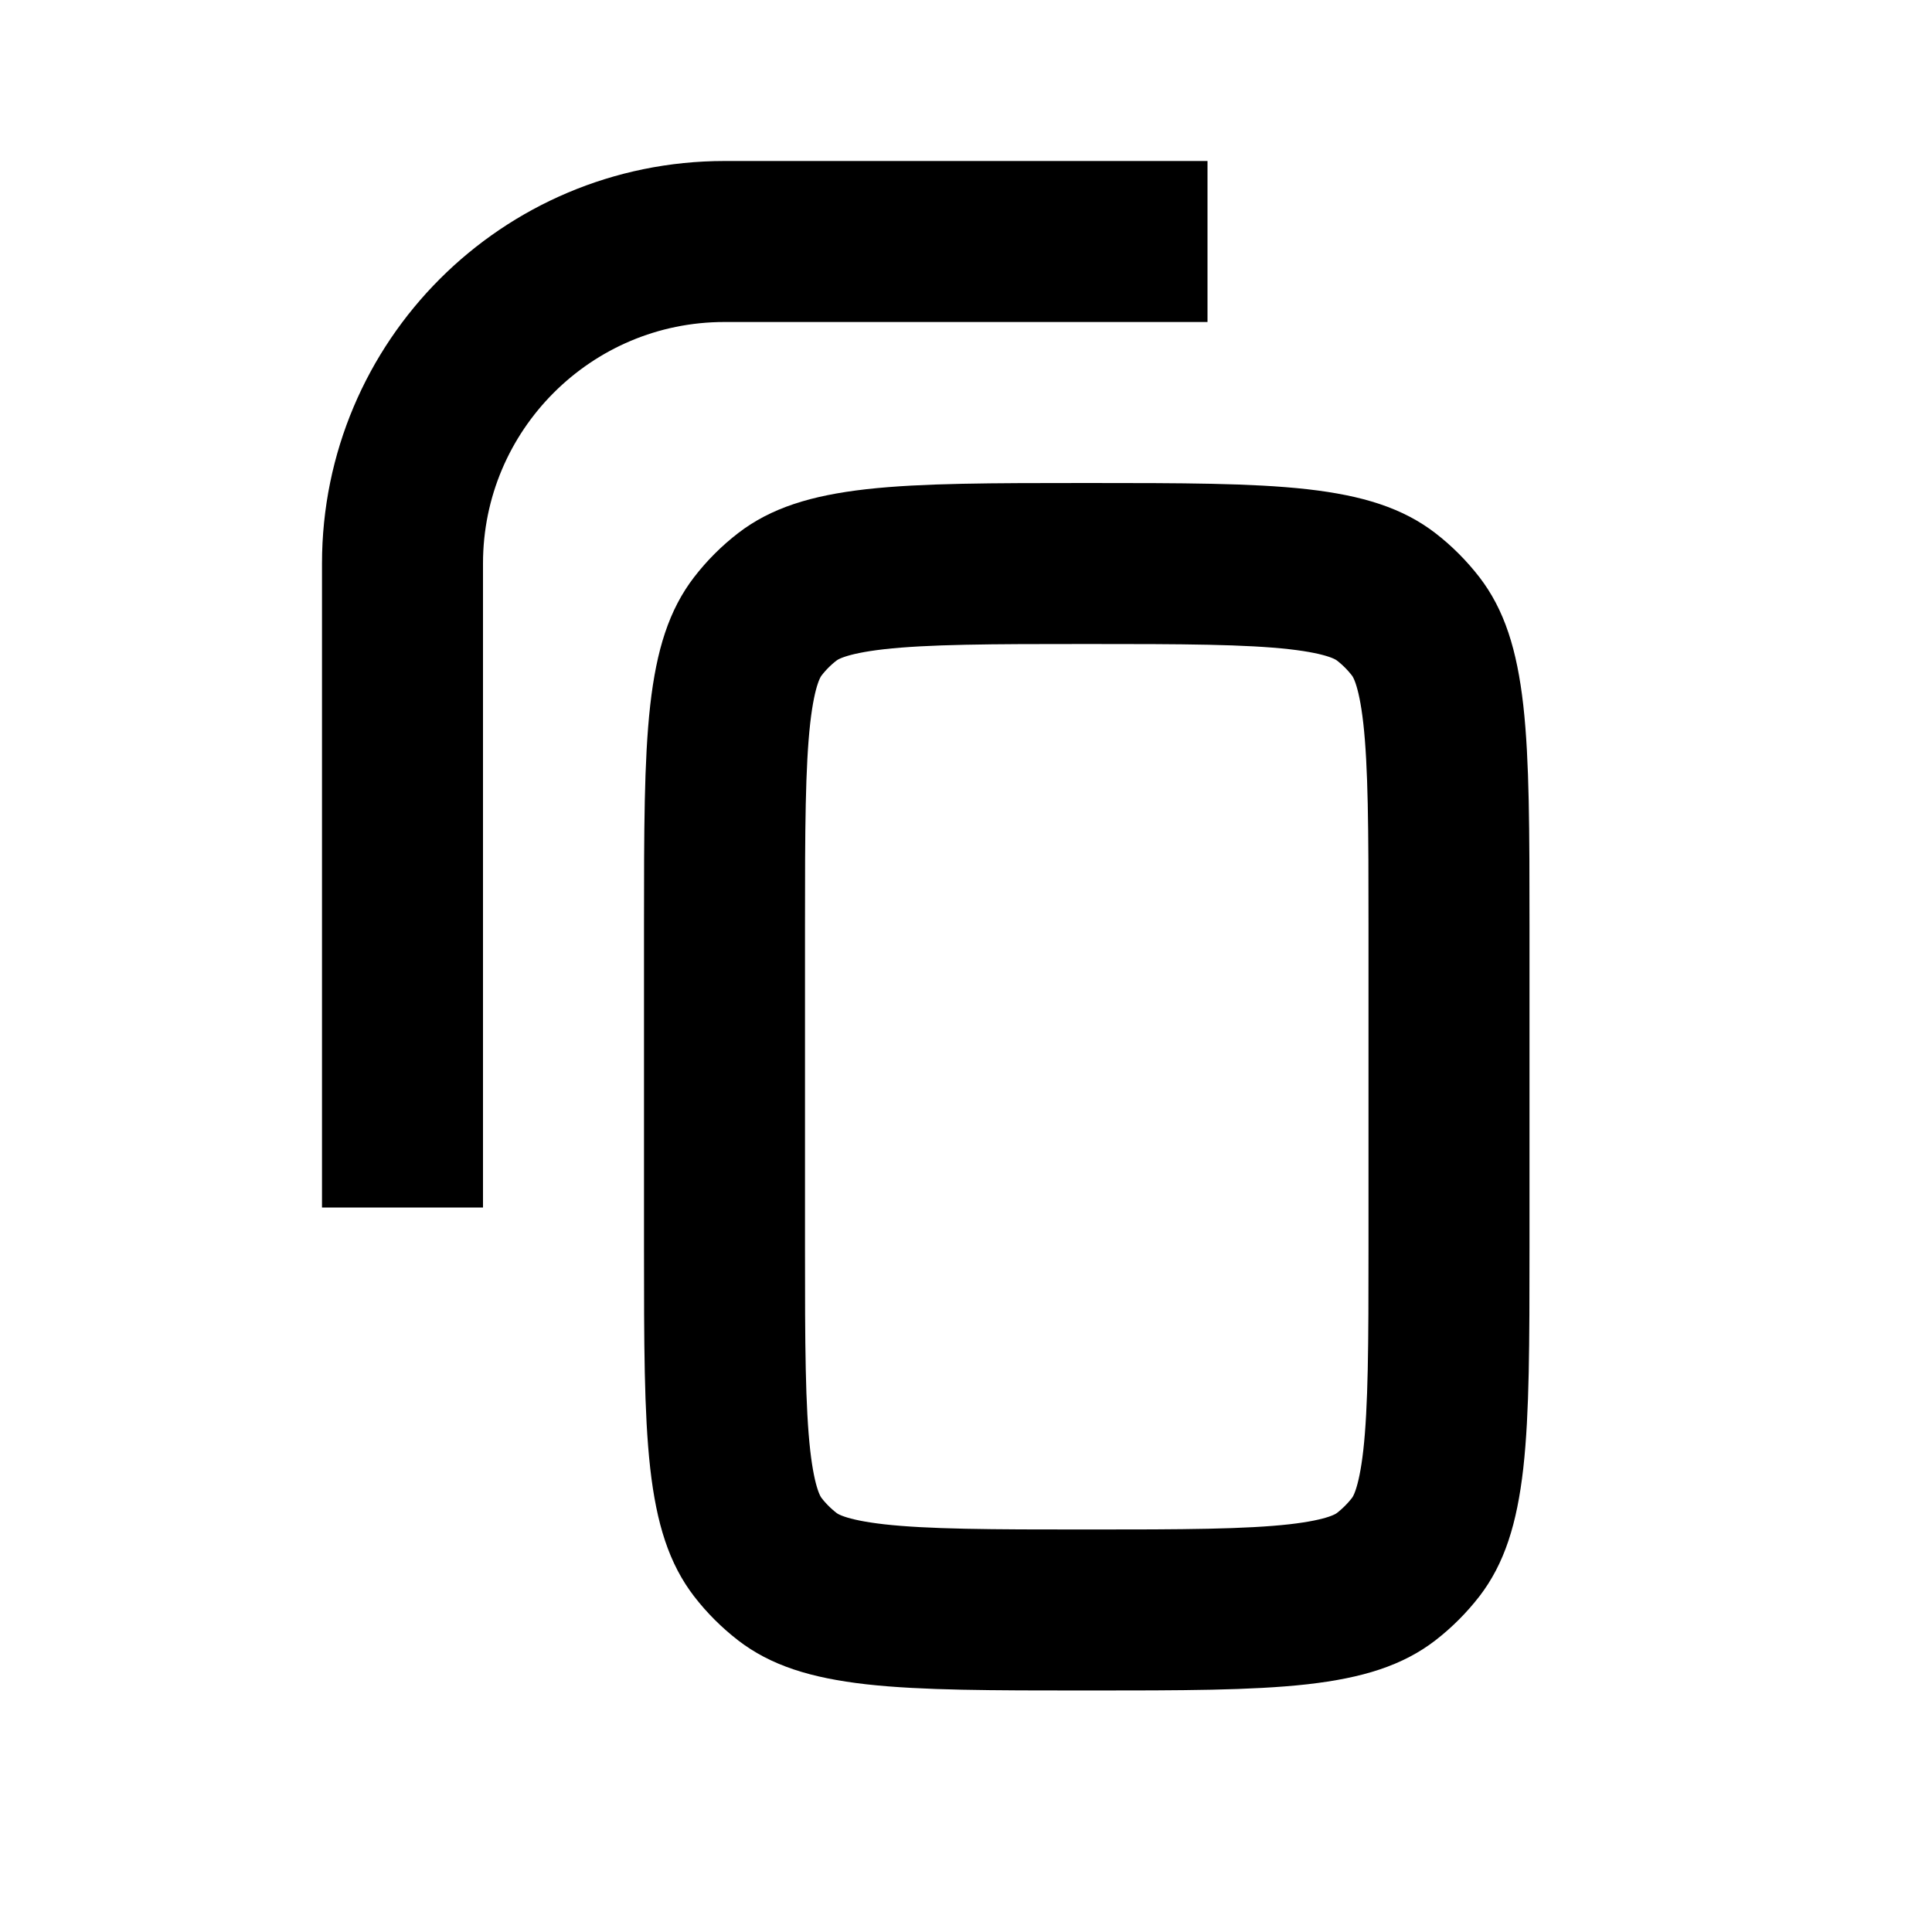
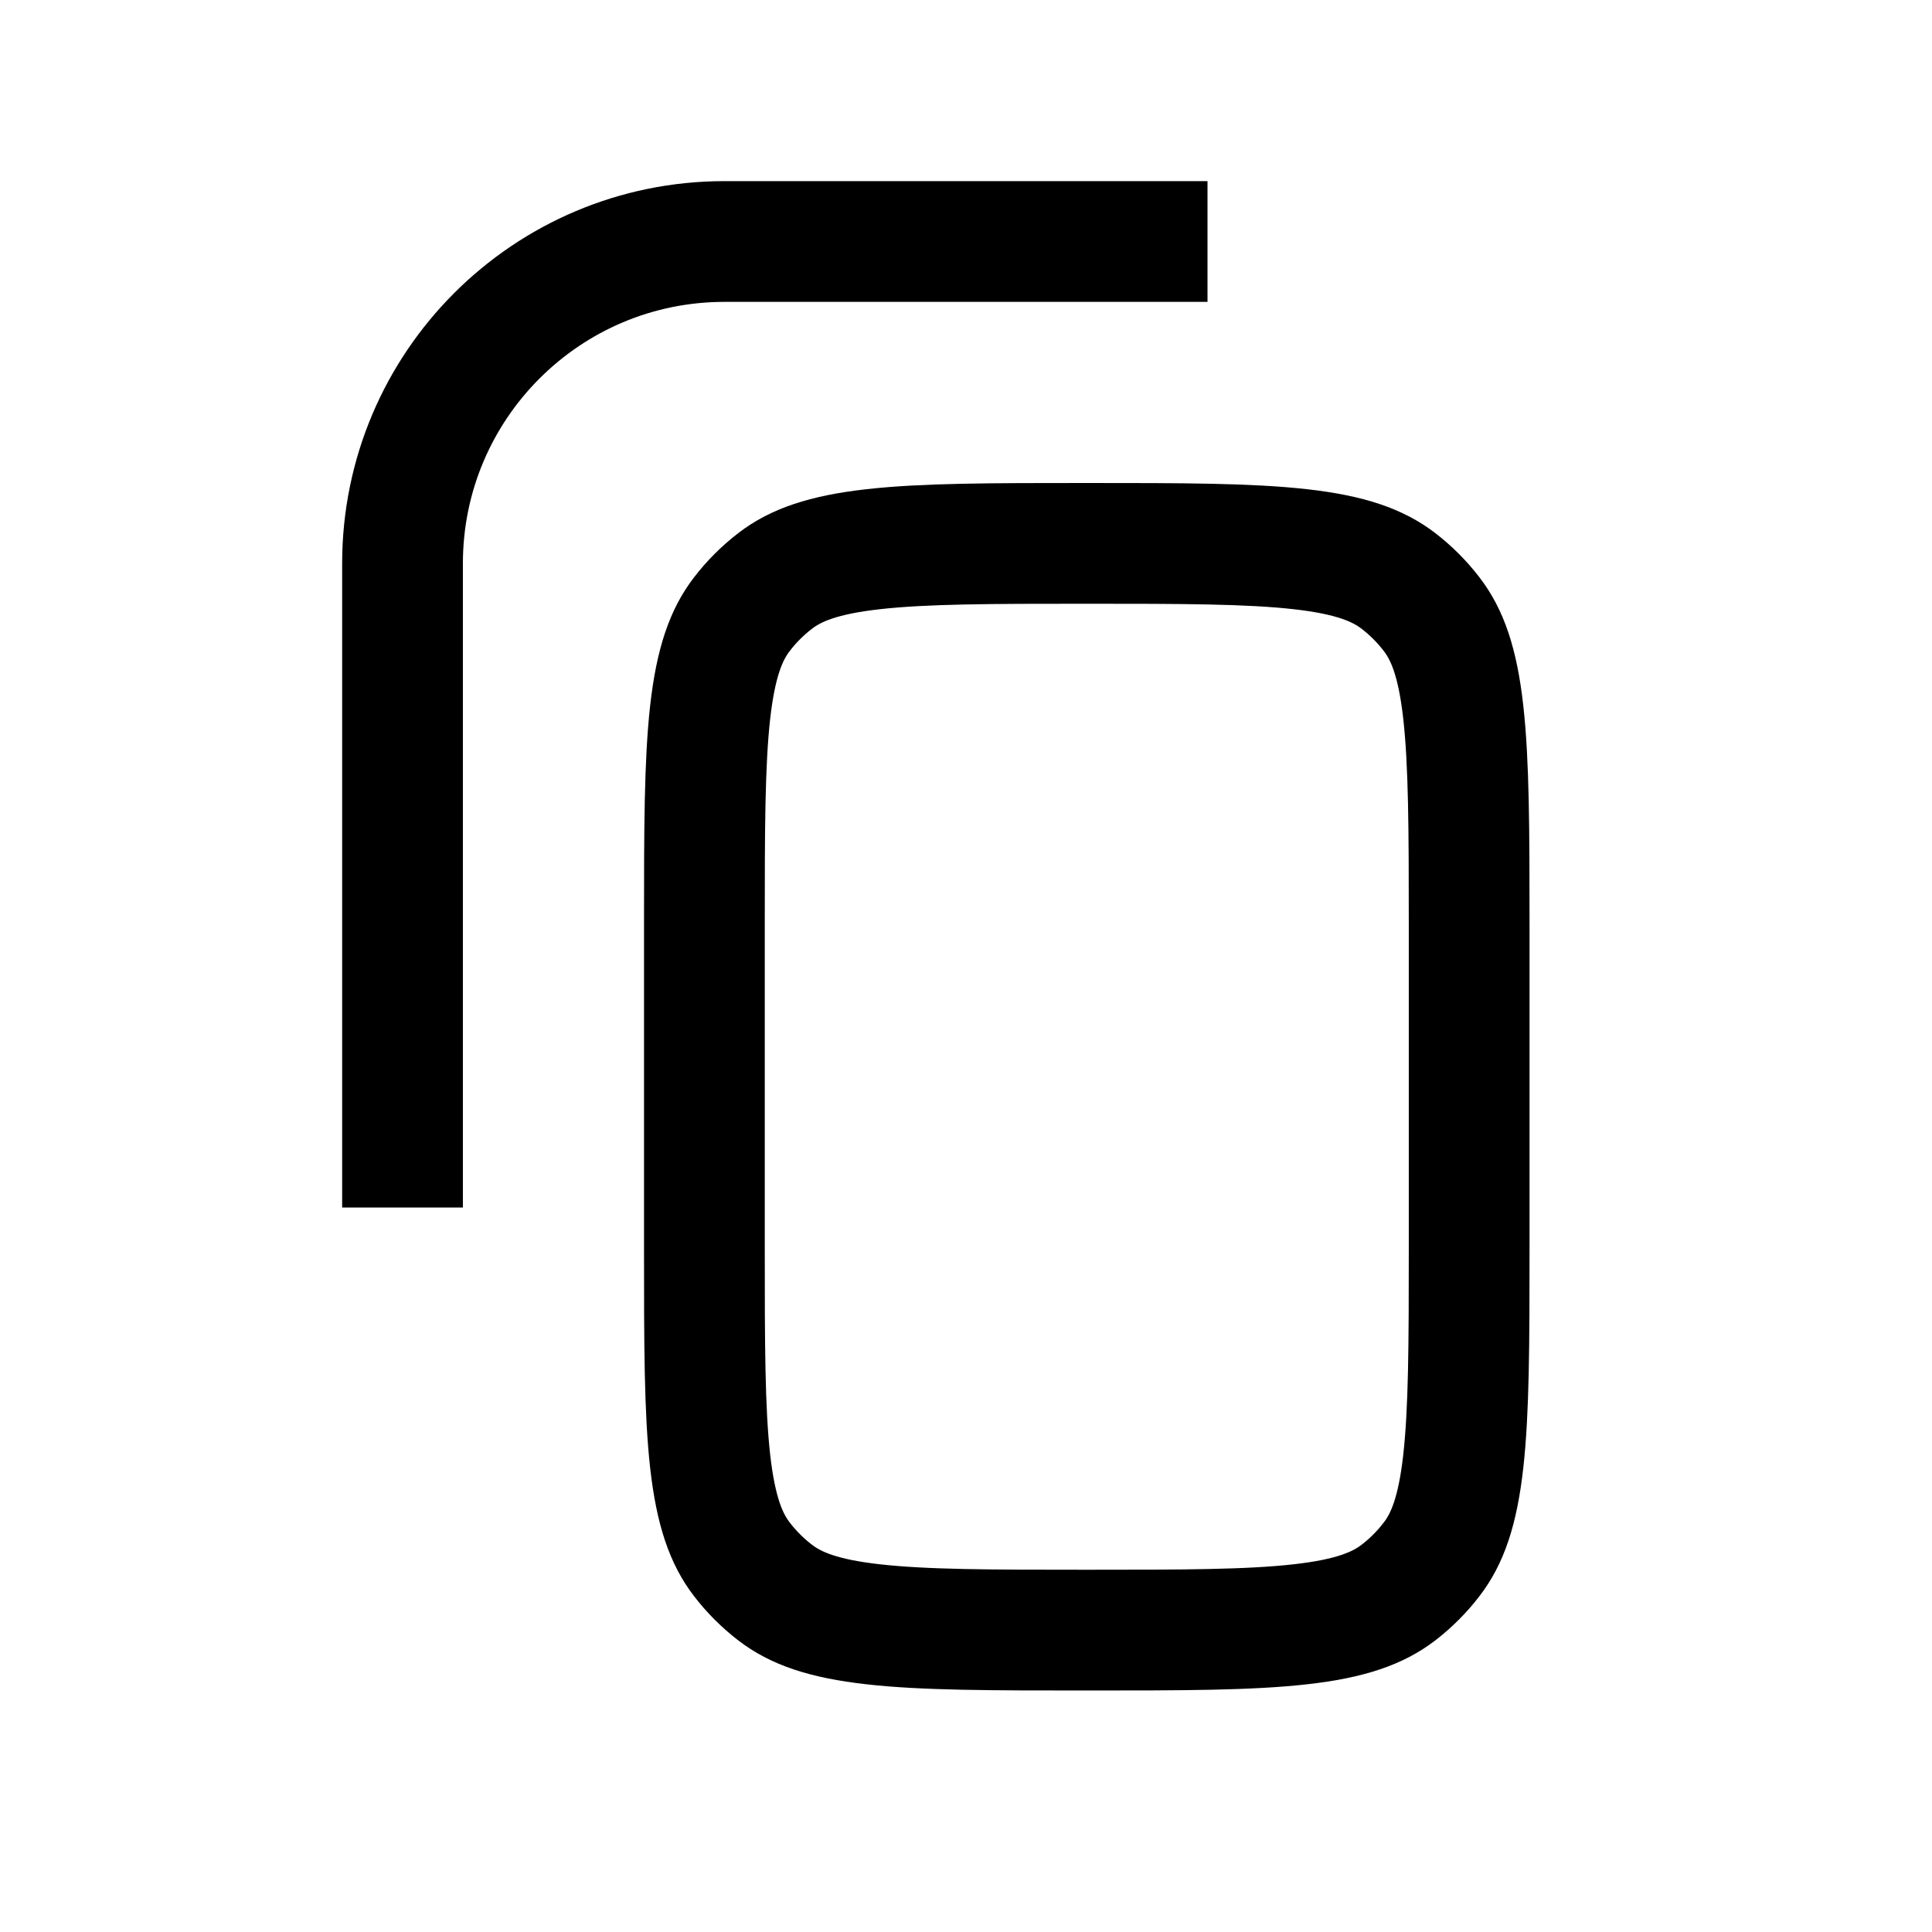
- <svg xmlns="http://www.w3.org/2000/svg" width="24" height="24" viewBox="0 0 24 24" fill="none">
-   <path d="M15 3H9C6.791 3 5 4.791 5 7V15" stroke="currentColor" stroke-width="2" />
-   <path d="M13.5 7C14.696 7 15.51 7.002 16.128 7.071C16.726 7.139 17.017 7.259 17.218 7.413C17.356 7.519 17.48 7.644 17.587 7.782C17.741 7.983 17.861 8.274 17.929 8.872C17.998 9.49 18 10.304 18 11.5V15.5C18 16.696 17.998 17.51 17.929 18.128C17.861 18.726 17.741 19.017 17.587 19.218C17.48 19.356 17.356 19.48 17.218 19.587C17.017 19.741 16.726 19.861 16.128 19.929C15.51 19.998 14.696 20 13.5 20C12.304 20 11.49 19.998 10.872 19.929C10.274 19.861 9.983 19.741 9.782 19.587C9.644 19.48 9.519 19.356 9.413 19.218C9.259 19.017 9.139 18.726 9.071 18.128C9.002 17.51 9 16.696 9 15.5V11.5C9 10.304 9.002 9.49 9.071 8.872C9.139 8.274 9.259 7.983 9.413 7.782C9.519 7.644 9.644 7.519 9.782 7.413C9.983 7.259 10.274 7.139 10.872 7.071C11.49 7.002 12.304 7 13.5 7Z" stroke="currentColor" stroke-width="2" />
+ <svg xmlns="http://www.w3.org/2000/svg" width="32" height="32" viewBox="0 0 32 32" fill="none">
+   <path d="M20 4H12C9.054 4 6.667 6.388 6.667 9.333V20" stroke="currentColor" stroke-width="2" />
+   <path d="M18 9C19.586 9 20.693 9.001 21.541 9.097C22.368 9.19 22.824 9.363 23.16 9.62C23.368 9.78 23.554 9.966 23.713 10.174C23.971 10.509 24.143 10.965 24.236 11.792C24.331 12.639 24.334 13.746 24.334 15.333V20.667C24.334 22.254 24.331 23.361 24.236 24.208C24.143 25.035 23.971 25.491 23.713 25.826C23.554 26.034 23.368 26.22 23.16 26.38C22.824 26.637 22.368 26.81 21.541 26.903C20.693 26.999 19.586 27 18 27C16.413 27 15.306 26.999 14.459 26.903C13.632 26.81 13.176 26.637 12.841 26.38C12.633 26.22 12.446 26.034 12.287 25.826C12.029 25.491 11.857 25.035 11.763 24.208C11.668 23.361 11.667 22.254 11.667 20.667V15.333C11.667 13.746 11.668 12.639 11.763 11.792C11.857 10.965 12.029 10.509 12.287 10.174C12.446 9.966 12.633 9.78 12.841 9.62C13.176 9.363 13.632 9.19 14.459 9.097C15.306 9.001 16.413 9 18 9Z" stroke="currentColor" stroke-width="2" />
</svg>
